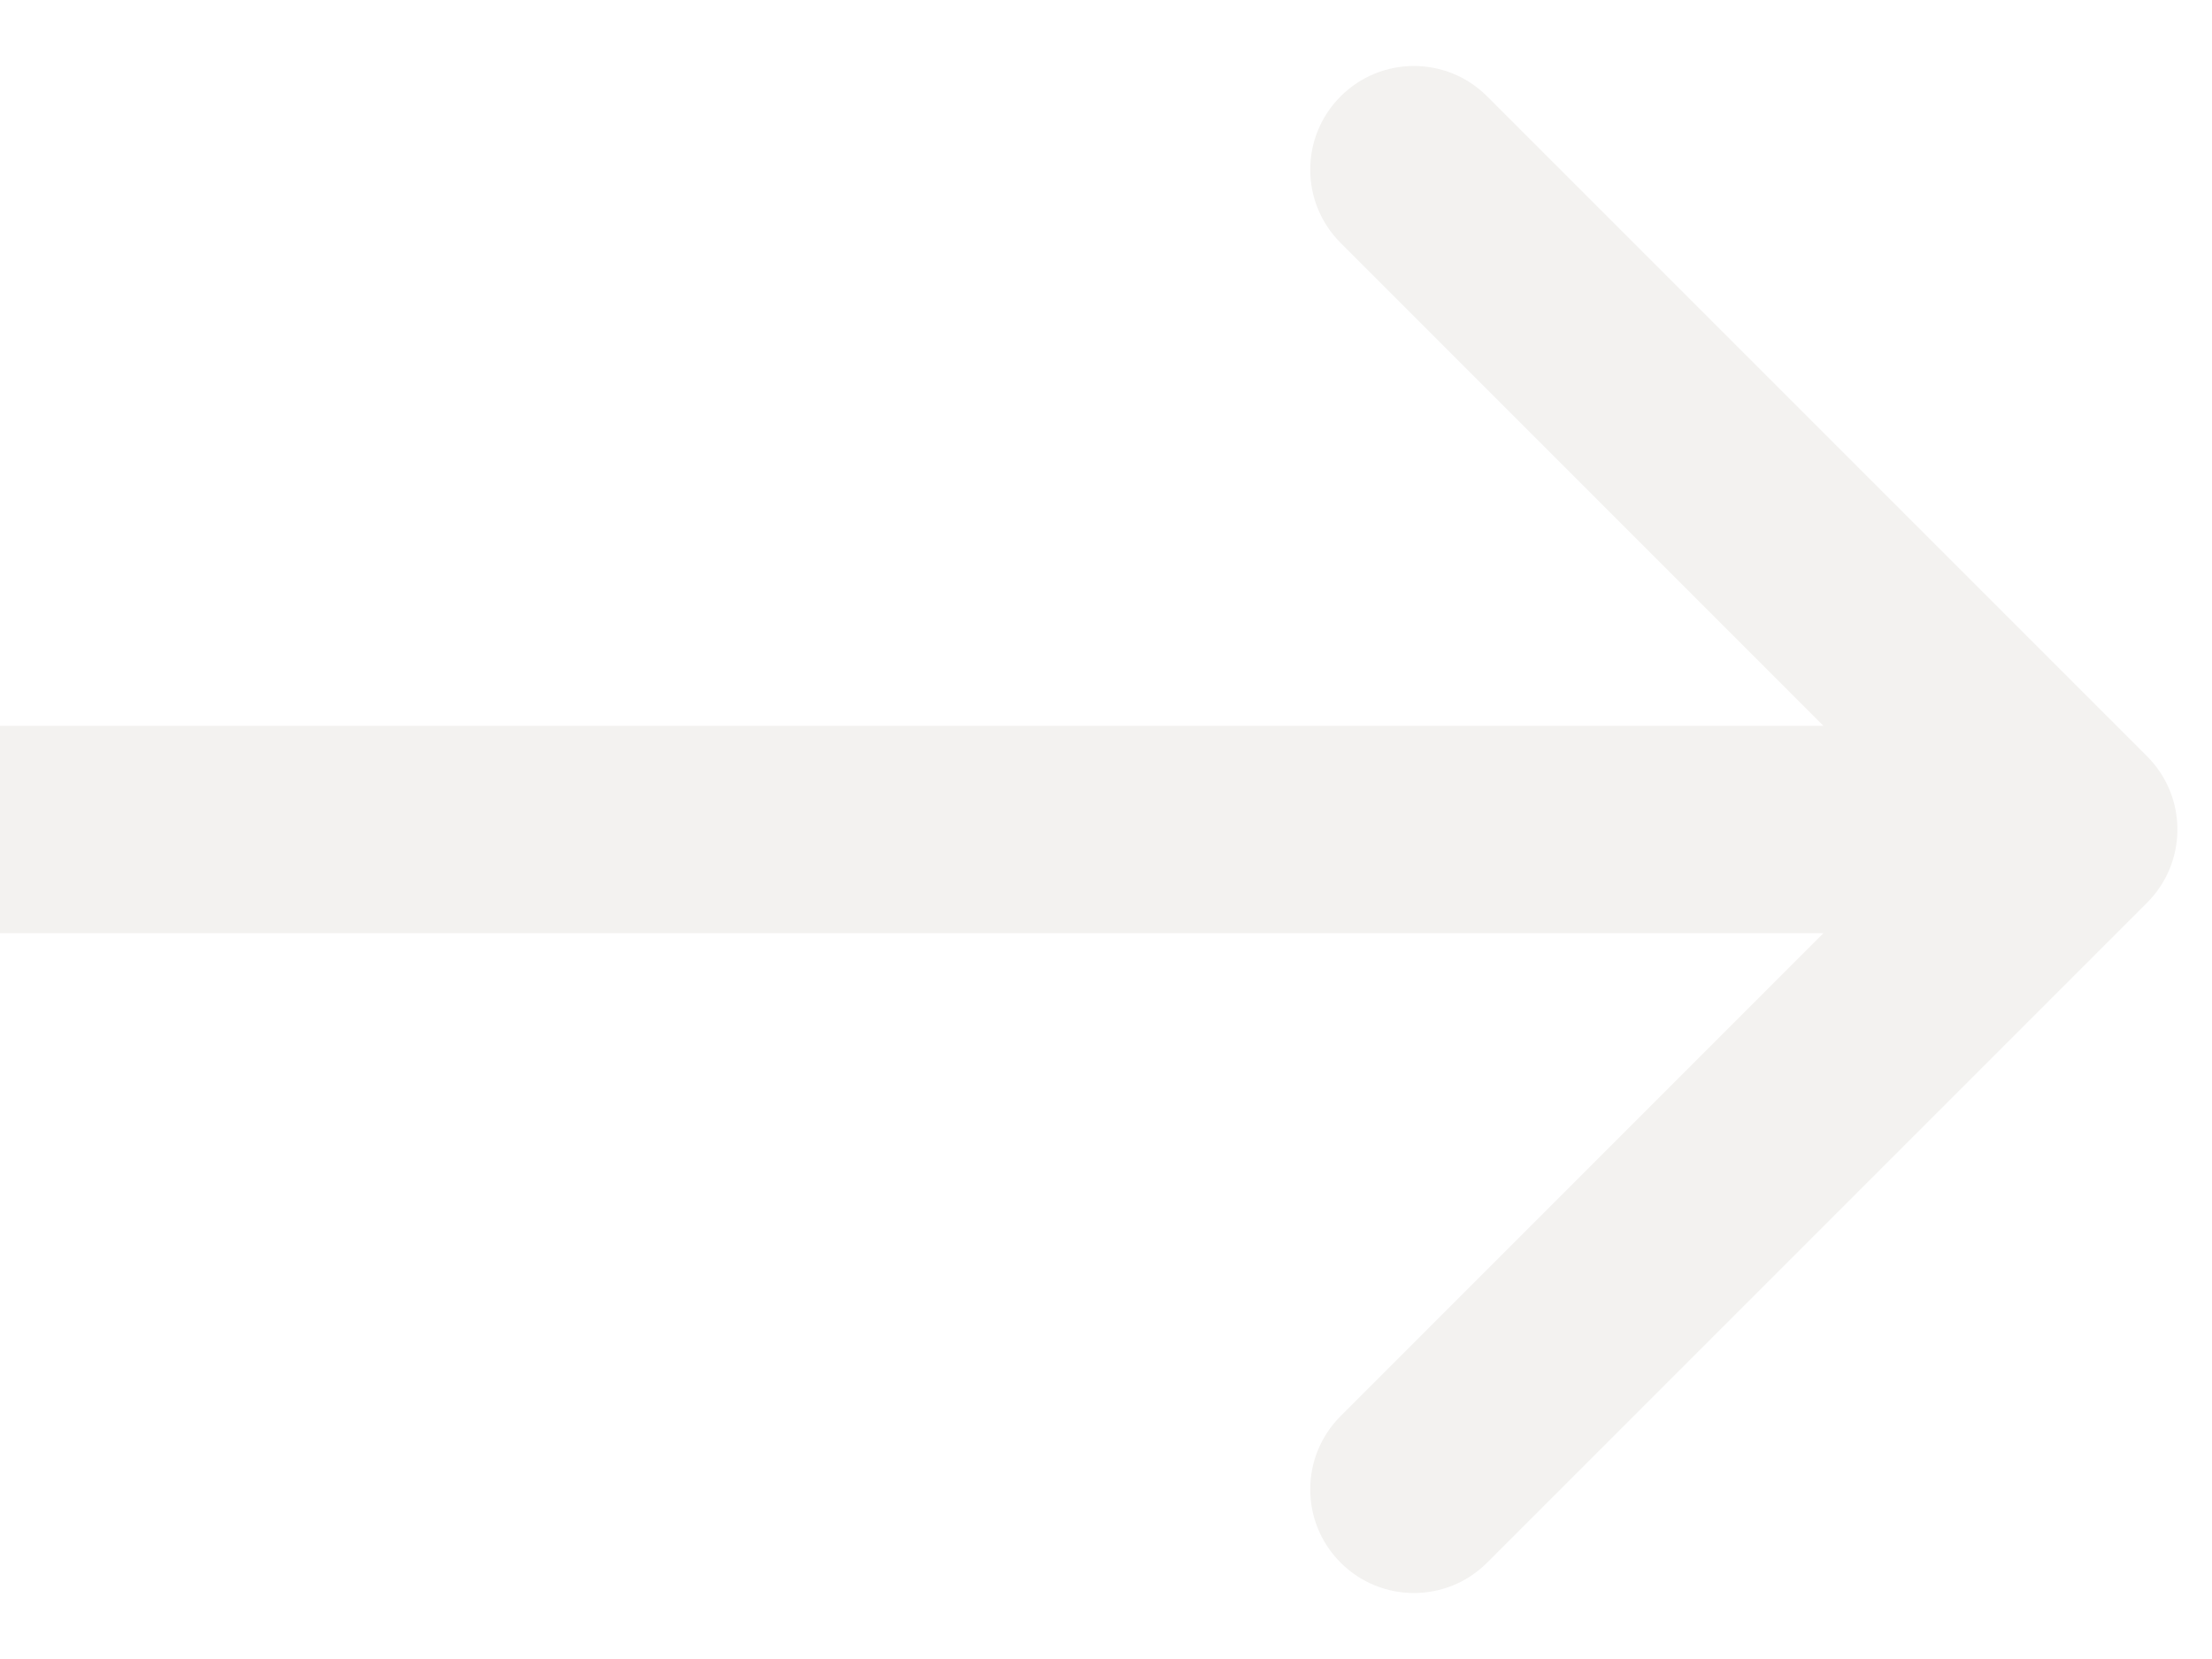
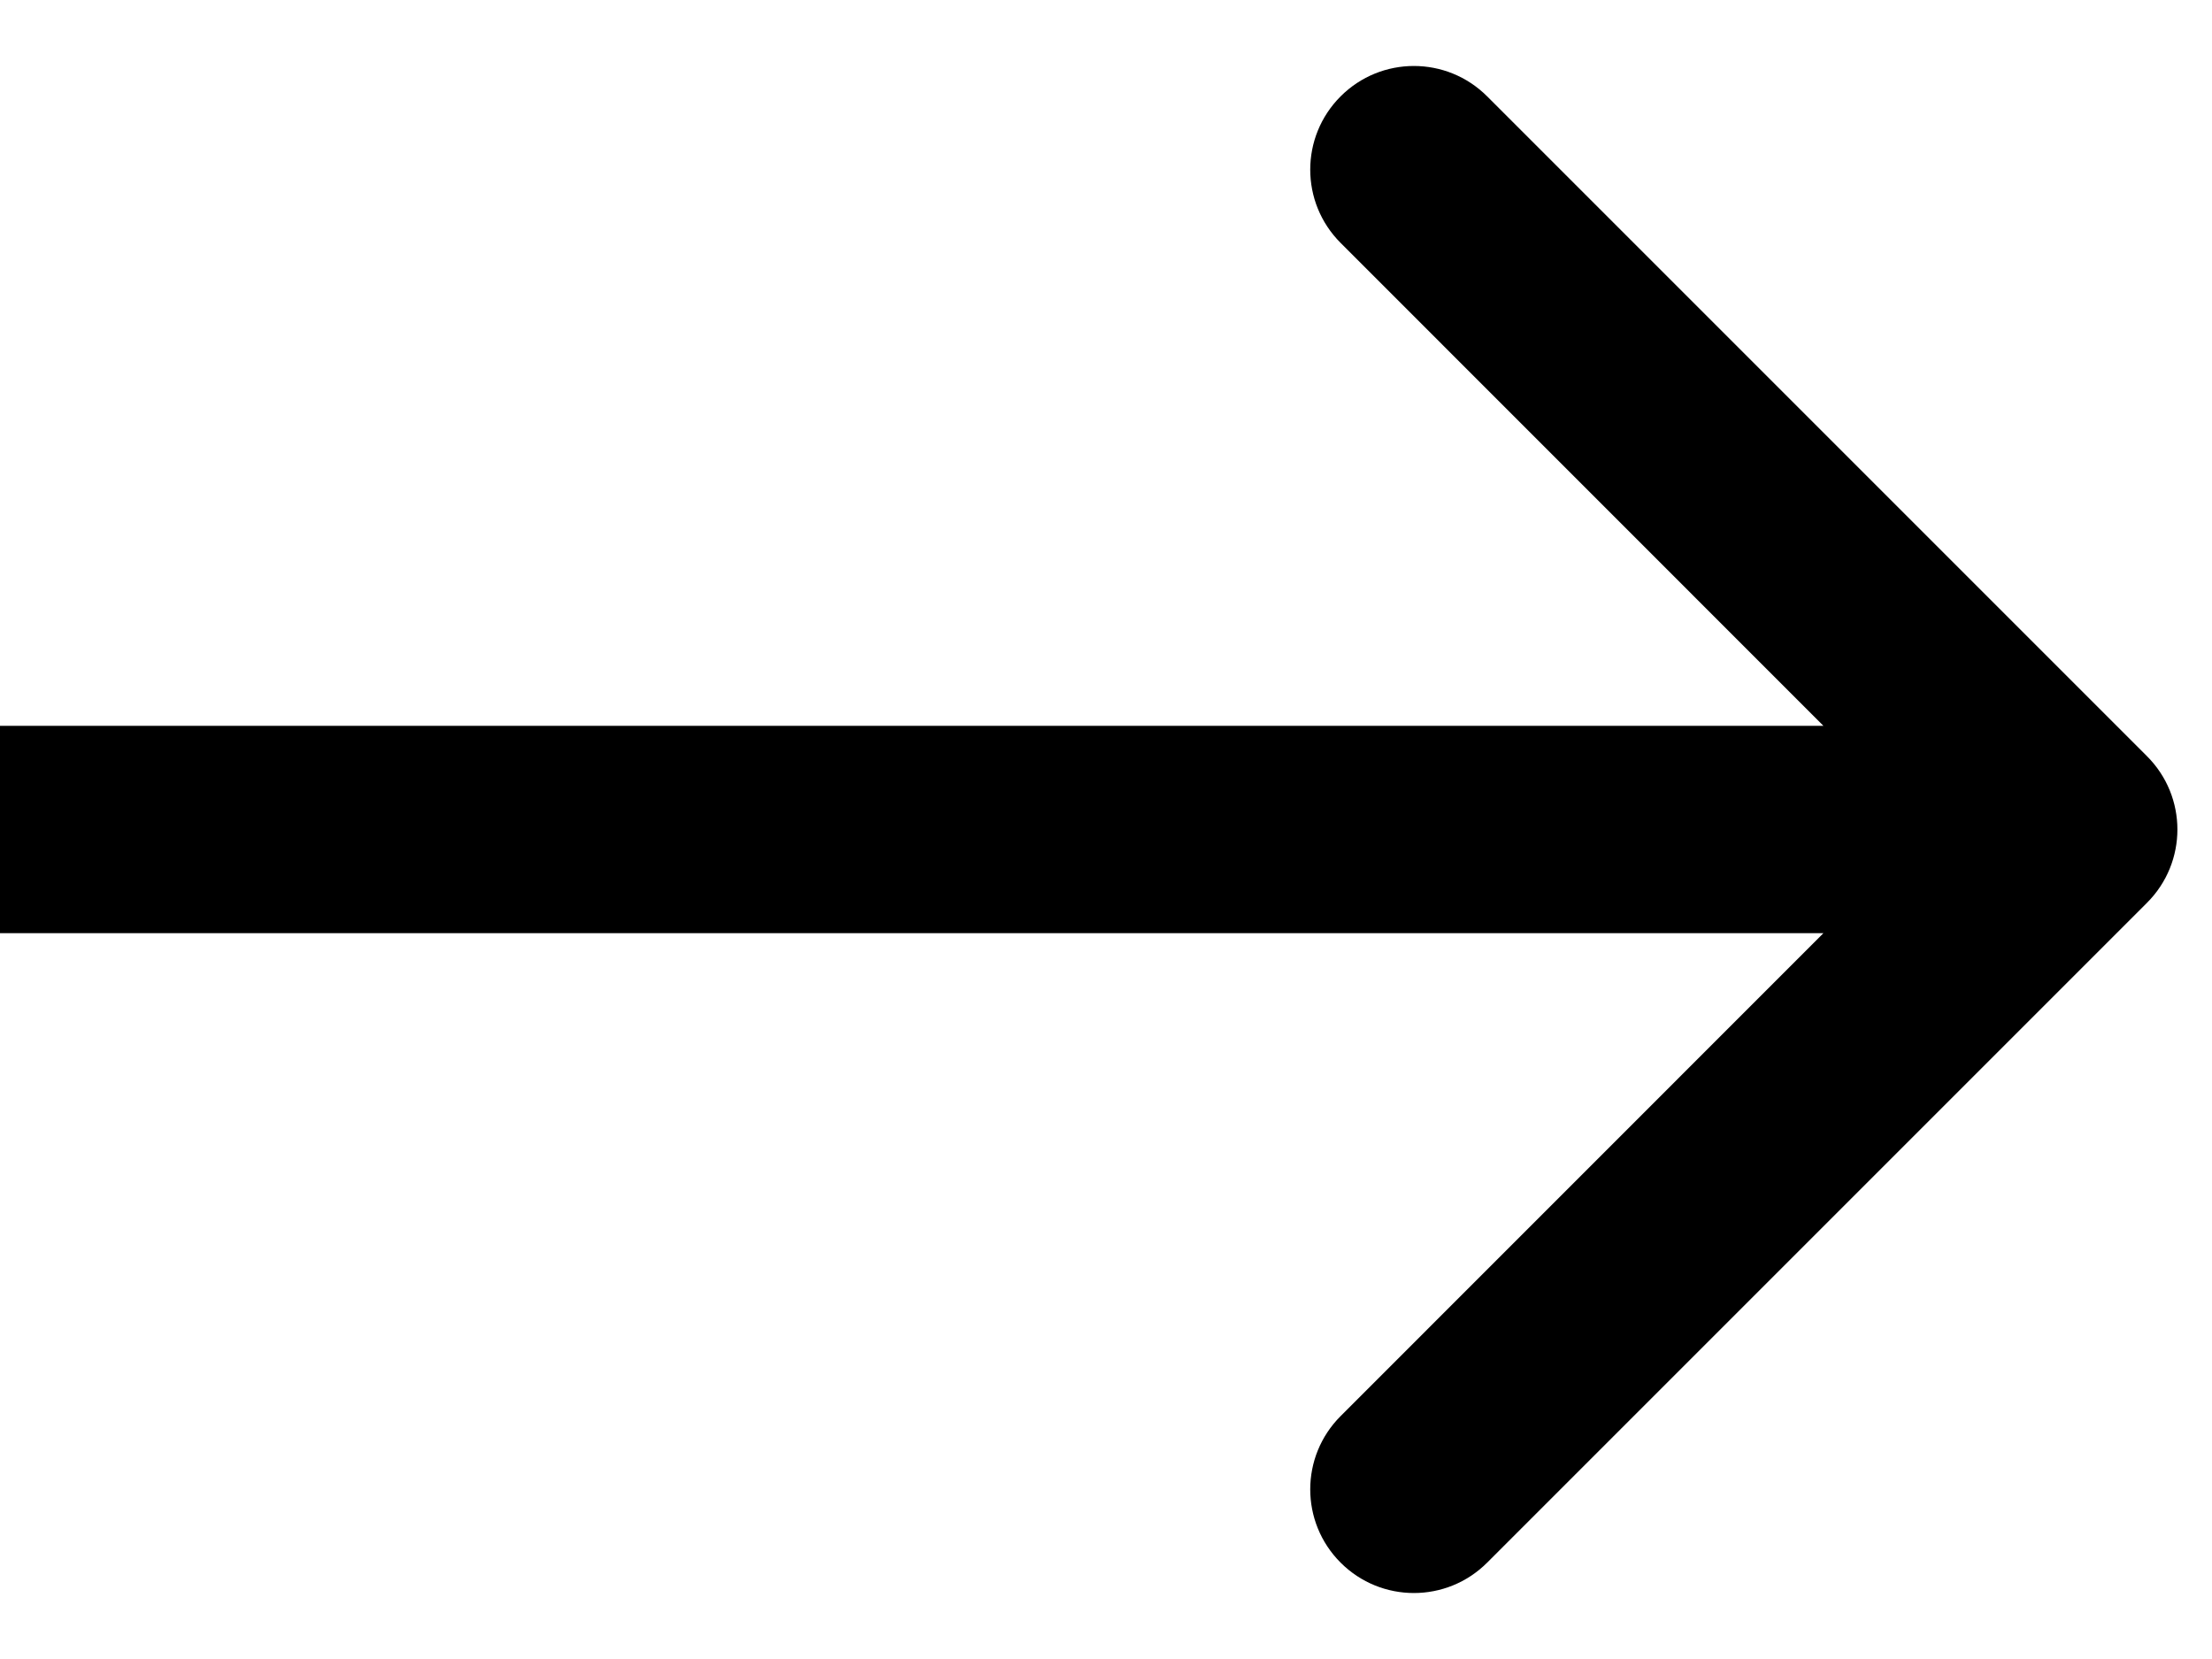
- <svg xmlns="http://www.w3.org/2000/svg" width="16" height="12" viewBox="0 0 16 12" fill="none">
-   <path d="M15.53 6.53C15.823 6.237 15.823 5.763 15.53 5.47L10.757 0.697C10.464 0.404 9.99 0.404 9.697 0.697C9.404 0.99 9.404 1.464 9.697 1.757L13.939 6L9.697 10.243C9.404 10.536 9.404 11.01 9.697 11.303C9.99 11.596 10.464 11.596 10.757 11.303L15.53 6.53ZM0 6.75H15V5.25H0V6.75Z" fill="#F3F2F0" />
+ <svg xmlns="http://www.w3.org/2000/svg" width="16" height="12" viewBox="0 0 16 12">
+   <path d="M15.53 6.53C15.823 6.237 15.823 5.763 15.53 5.47L10.757 0.697C10.464 0.404 9.99 0.404 9.697 0.697C9.404 0.99 9.404 1.464 9.697 1.757L13.939 6L9.697 10.243C9.404 10.536 9.404 11.01 9.697 11.303C9.99 11.596 10.464 11.596 10.757 11.303L15.53 6.53ZM0 6.75H15V5.25H0V6.75Z" />
</svg>
